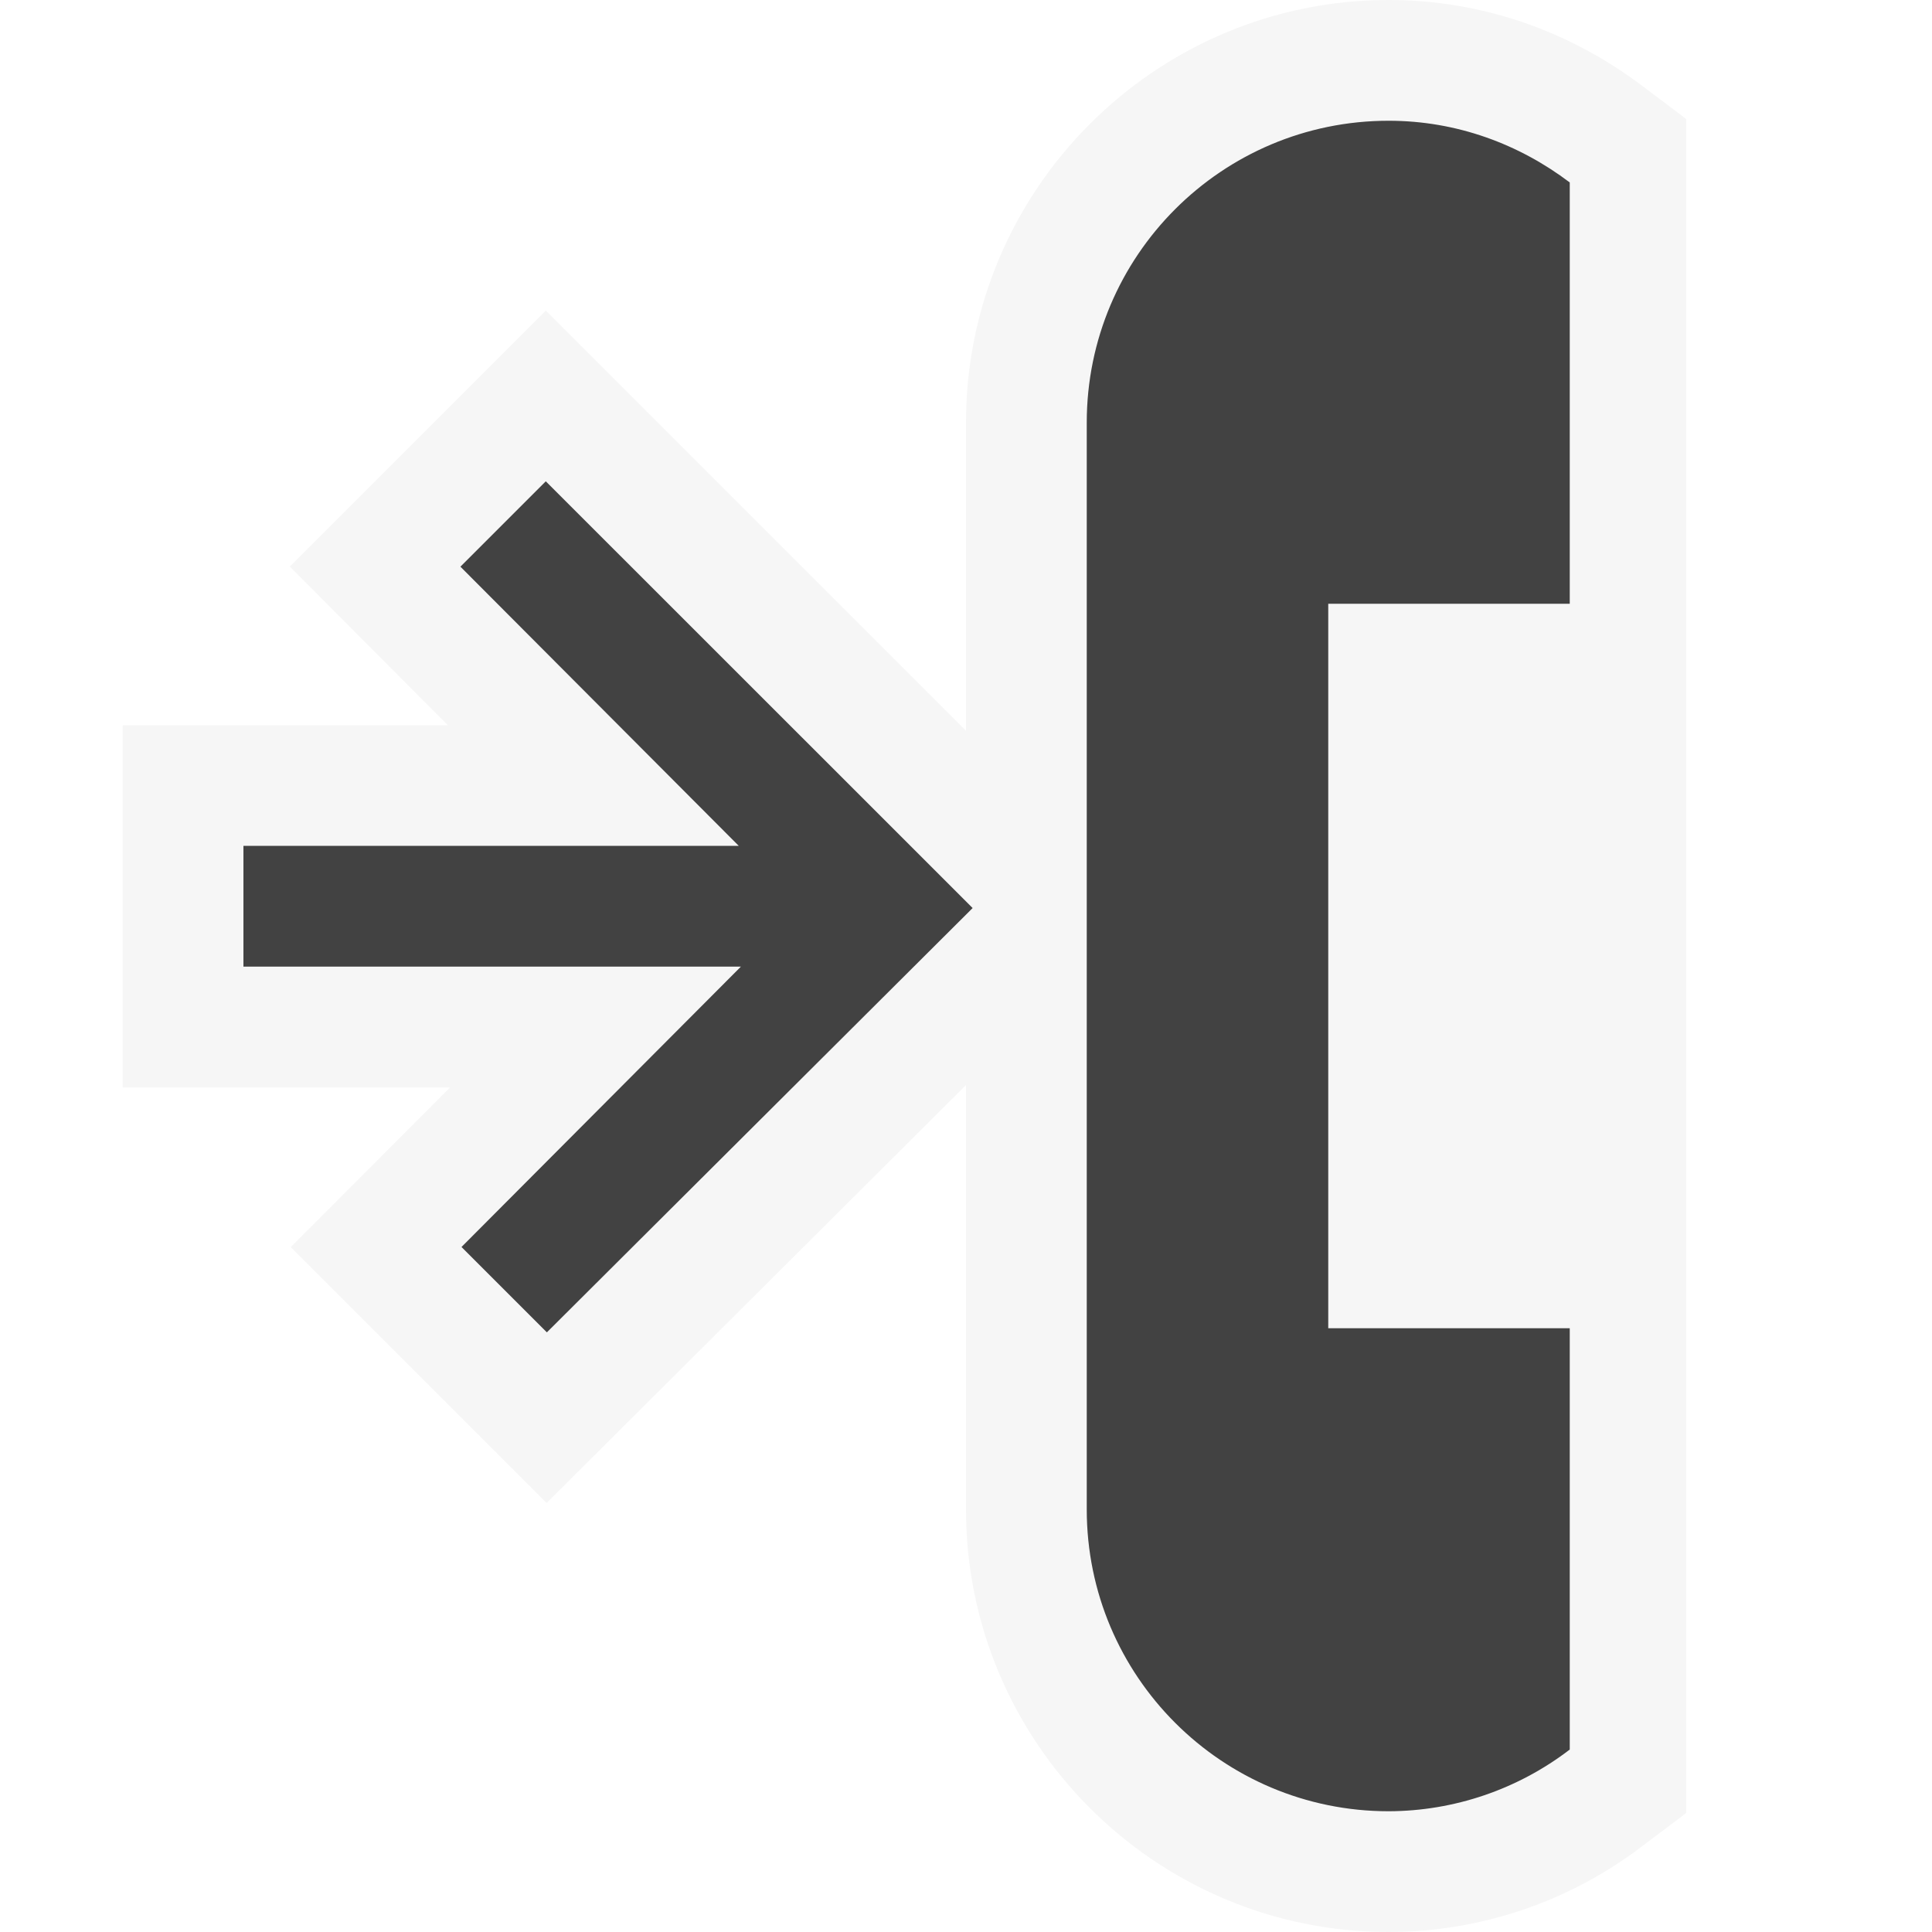
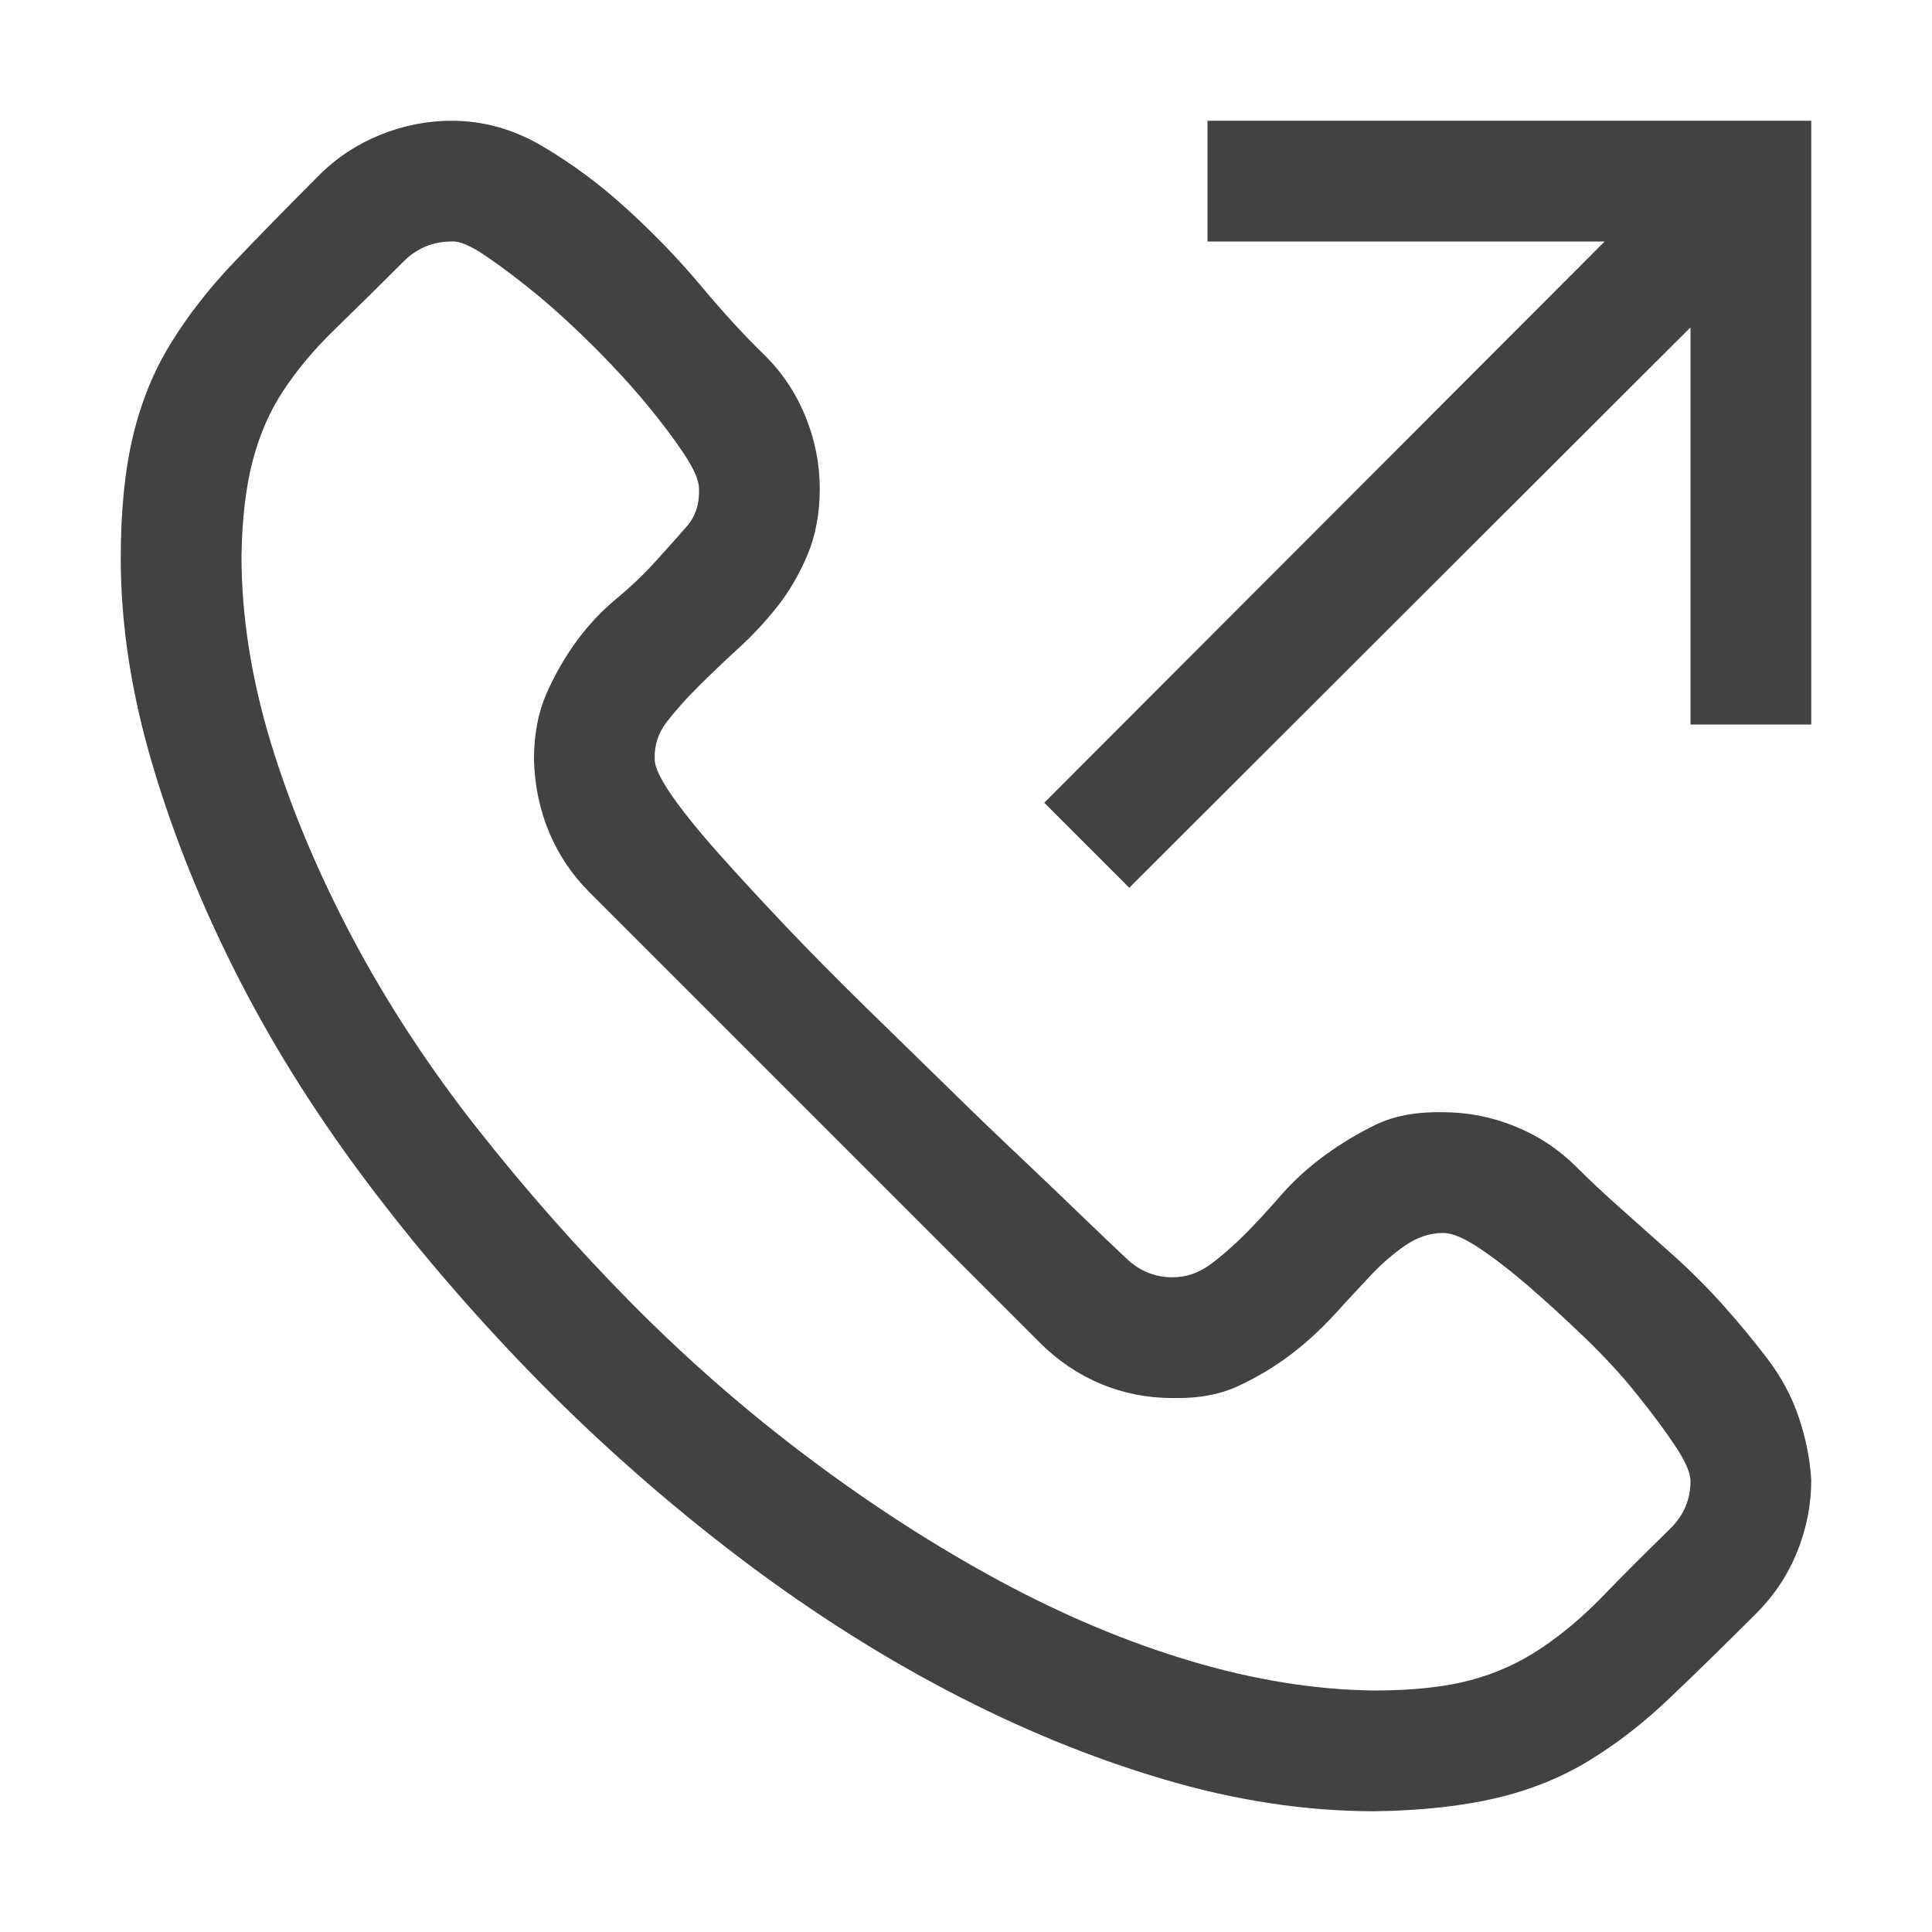
- <svg xmlns="http://www.w3.org/2000/svg" viewBox="0 0 16 16">
-   <style>.icon-canvas-transparent{opacity:0;fill:#f6f6f6}.icon-vs-out{fill:#f6f6f6}.icon-vs-bg{fill:#424242}</style>
-   <path class="icon-canvas-transparent" d="M16 16H0V0h16v16z" id="canvas" />
-   <path class="icon-vs-out" d="M3.727 9.006H1.016v-3h2.693L2.4 4.692l2.12-2.12L8 6.052V3.5C8 1.57 9.57 0 11.5 0c.758 0 1.485.247 2.103.713l.362.273v14.028l-.362.273A3.465 3.465 0 0 1 11.5 16C9.57 16 8 14.43 8 12.5V8.986l-3.473 3.461-2.119-2.119 1.319-1.322z" id="outline" />
-   <path class="icon-vs-bg" d="M11 10.051V11h2v3.489a2.476 2.476 0 0 1-1.5.511A2.5 2.5 0 0 1 9 12.5v-9A2.5 2.5 0 0 1 11.5 1c.565 0 1.081.194 1.5.511V5h-2v5.051zM3.813 4.693l2.305 2.312H2.016v1h4.12l-2.314 2.322.707.707L8.055 7.52 4.52 3.986l-.707.707z" id="iconBg" />
+ <svg xmlns="http://www.w3.org/2000/svg" width="16" height="16" viewBox="0 0 16 16" fill="none">
+   <path d="M8.648 6.648L13.289 2H10V1H15V6H14V2.711L9.352 7.352L8.648 6.648ZM11.953 9.211C12.156 9.211 12.354 9.25 12.547 9.328C12.74 9.406 12.909 9.518 13.055 9.664C13.164 9.773 13.287 9.888 13.422 10.008C13.557 10.128 13.7 10.255 13.852 10.391C14.003 10.526 14.143 10.667 14.273 10.812C14.404 10.958 14.526 11.107 14.641 11.258C14.755 11.409 14.841 11.57 14.898 11.742C14.956 11.914 14.99 12.086 15 12.258C15 12.461 14.961 12.659 14.883 12.852C14.805 13.044 14.693 13.213 14.547 13.359C14.281 13.625 14.042 13.859 13.828 14.062C13.615 14.266 13.393 14.438 13.164 14.578C12.935 14.719 12.677 14.823 12.391 14.891C12.104 14.958 11.768 14.995 11.383 15C10.815 15 10.232 14.912 9.633 14.734C9.034 14.557 8.438 14.312 7.844 14C7.25 13.688 6.669 13.315 6.102 12.883C5.534 12.45 4.997 11.979 4.492 11.469C3.987 10.958 3.518 10.419 3.086 9.852C2.654 9.284 2.286 8.706 1.984 8.117C1.682 7.529 1.443 6.938 1.266 6.344C1.089 5.75 1 5.177 1 4.625C1 4.229 1.034 3.891 1.102 3.609C1.169 3.328 1.273 3.073 1.414 2.844C1.555 2.615 1.727 2.393 1.93 2.18C2.133 1.966 2.37 1.724 2.641 1.453C2.786 1.307 2.956 1.195 3.148 1.117C3.341 1.039 3.539 1 3.742 1C4.003 1 4.253 1.07 4.492 1.211C4.732 1.352 4.964 1.523 5.188 1.727C5.411 1.93 5.617 2.143 5.805 2.367C5.992 2.591 6.169 2.784 6.336 2.945C6.482 3.091 6.594 3.26 6.672 3.453C6.75 3.646 6.789 3.844 6.789 4.047C6.789 4.25 6.755 4.432 6.688 4.594C6.62 4.755 6.536 4.898 6.438 5.023C6.339 5.148 6.229 5.266 6.109 5.375C5.99 5.484 5.88 5.589 5.781 5.688C5.682 5.786 5.596 5.883 5.523 5.977C5.451 6.07 5.417 6.174 5.422 6.289C5.422 6.352 5.469 6.451 5.562 6.586C5.656 6.721 5.786 6.883 5.953 7.07C6.12 7.258 6.305 7.458 6.508 7.672C6.711 7.885 6.93 8.107 7.164 8.336C7.398 8.565 7.625 8.786 7.844 9C8.062 9.214 8.273 9.417 8.477 9.609C8.68 9.802 8.852 9.966 8.992 10.102C9.133 10.237 9.242 10.341 9.32 10.414C9.43 10.523 9.56 10.578 9.711 10.578C9.82 10.578 9.922 10.544 10.016 10.477C10.109 10.409 10.206 10.325 10.305 10.227C10.404 10.128 10.505 10.018 10.609 9.898C10.713 9.779 10.833 9.669 10.969 9.57C11.104 9.471 11.247 9.385 11.398 9.312C11.55 9.24 11.734 9.206 11.953 9.211ZM11.383 14C11.7 14 11.966 13.971 12.18 13.914C12.393 13.857 12.588 13.768 12.766 13.648C12.943 13.529 13.109 13.388 13.266 13.227C13.422 13.065 13.612 12.875 13.836 12.656C13.945 12.547 14 12.417 14 12.266C14 12.198 13.958 12.102 13.875 11.977C13.792 11.852 13.688 11.711 13.562 11.555C13.438 11.398 13.294 11.242 13.133 11.086C12.971 10.93 12.815 10.787 12.664 10.656C12.513 10.526 12.375 10.419 12.25 10.336C12.125 10.253 12.026 10.211 11.953 10.211C11.844 10.211 11.74 10.245 11.641 10.312C11.542 10.38 11.445 10.463 11.352 10.562C11.258 10.662 11.156 10.771 11.047 10.891C10.938 11.01 10.818 11.12 10.688 11.219C10.557 11.318 10.414 11.404 10.258 11.477C10.102 11.55 9.919 11.583 9.711 11.578C9.503 11.578 9.305 11.539 9.117 11.461C8.93 11.383 8.76 11.268 8.609 11.117L4.883 7.391C4.737 7.245 4.625 7.078 4.547 6.891C4.469 6.703 4.427 6.503 4.422 6.289C4.422 6.086 4.456 5.906 4.523 5.75C4.591 5.594 4.674 5.448 4.773 5.312C4.872 5.177 4.982 5.06 5.102 4.961C5.221 4.862 5.331 4.758 5.43 4.648C5.529 4.539 5.615 4.443 5.688 4.359C5.76 4.276 5.794 4.172 5.789 4.047C5.789 3.979 5.747 3.883 5.664 3.758C5.581 3.633 5.477 3.495 5.352 3.344C5.227 3.193 5.083 3.036 4.922 2.875C4.76 2.714 4.604 2.57 4.453 2.445C4.302 2.32 4.161 2.214 4.031 2.125C3.901 2.036 3.805 1.995 3.742 2C3.586 2 3.453 2.055 3.344 2.164C3.13 2.378 2.94 2.565 2.773 2.727C2.607 2.888 2.466 3.055 2.352 3.227C2.237 3.398 2.151 3.594 2.094 3.812C2.036 4.031 2.005 4.294 2 4.602C2 5.102 2.081 5.617 2.242 6.148C2.404 6.68 2.628 7.216 2.914 7.758C3.201 8.299 3.544 8.826 3.945 9.336C4.346 9.846 4.776 10.333 5.234 10.797C5.693 11.26 6.182 11.688 6.703 12.078C7.224 12.469 7.75 12.807 8.281 13.094C8.812 13.38 9.341 13.602 9.867 13.758C10.393 13.914 10.898 13.995 11.383 14Z" fill="#424242" />
</svg>
